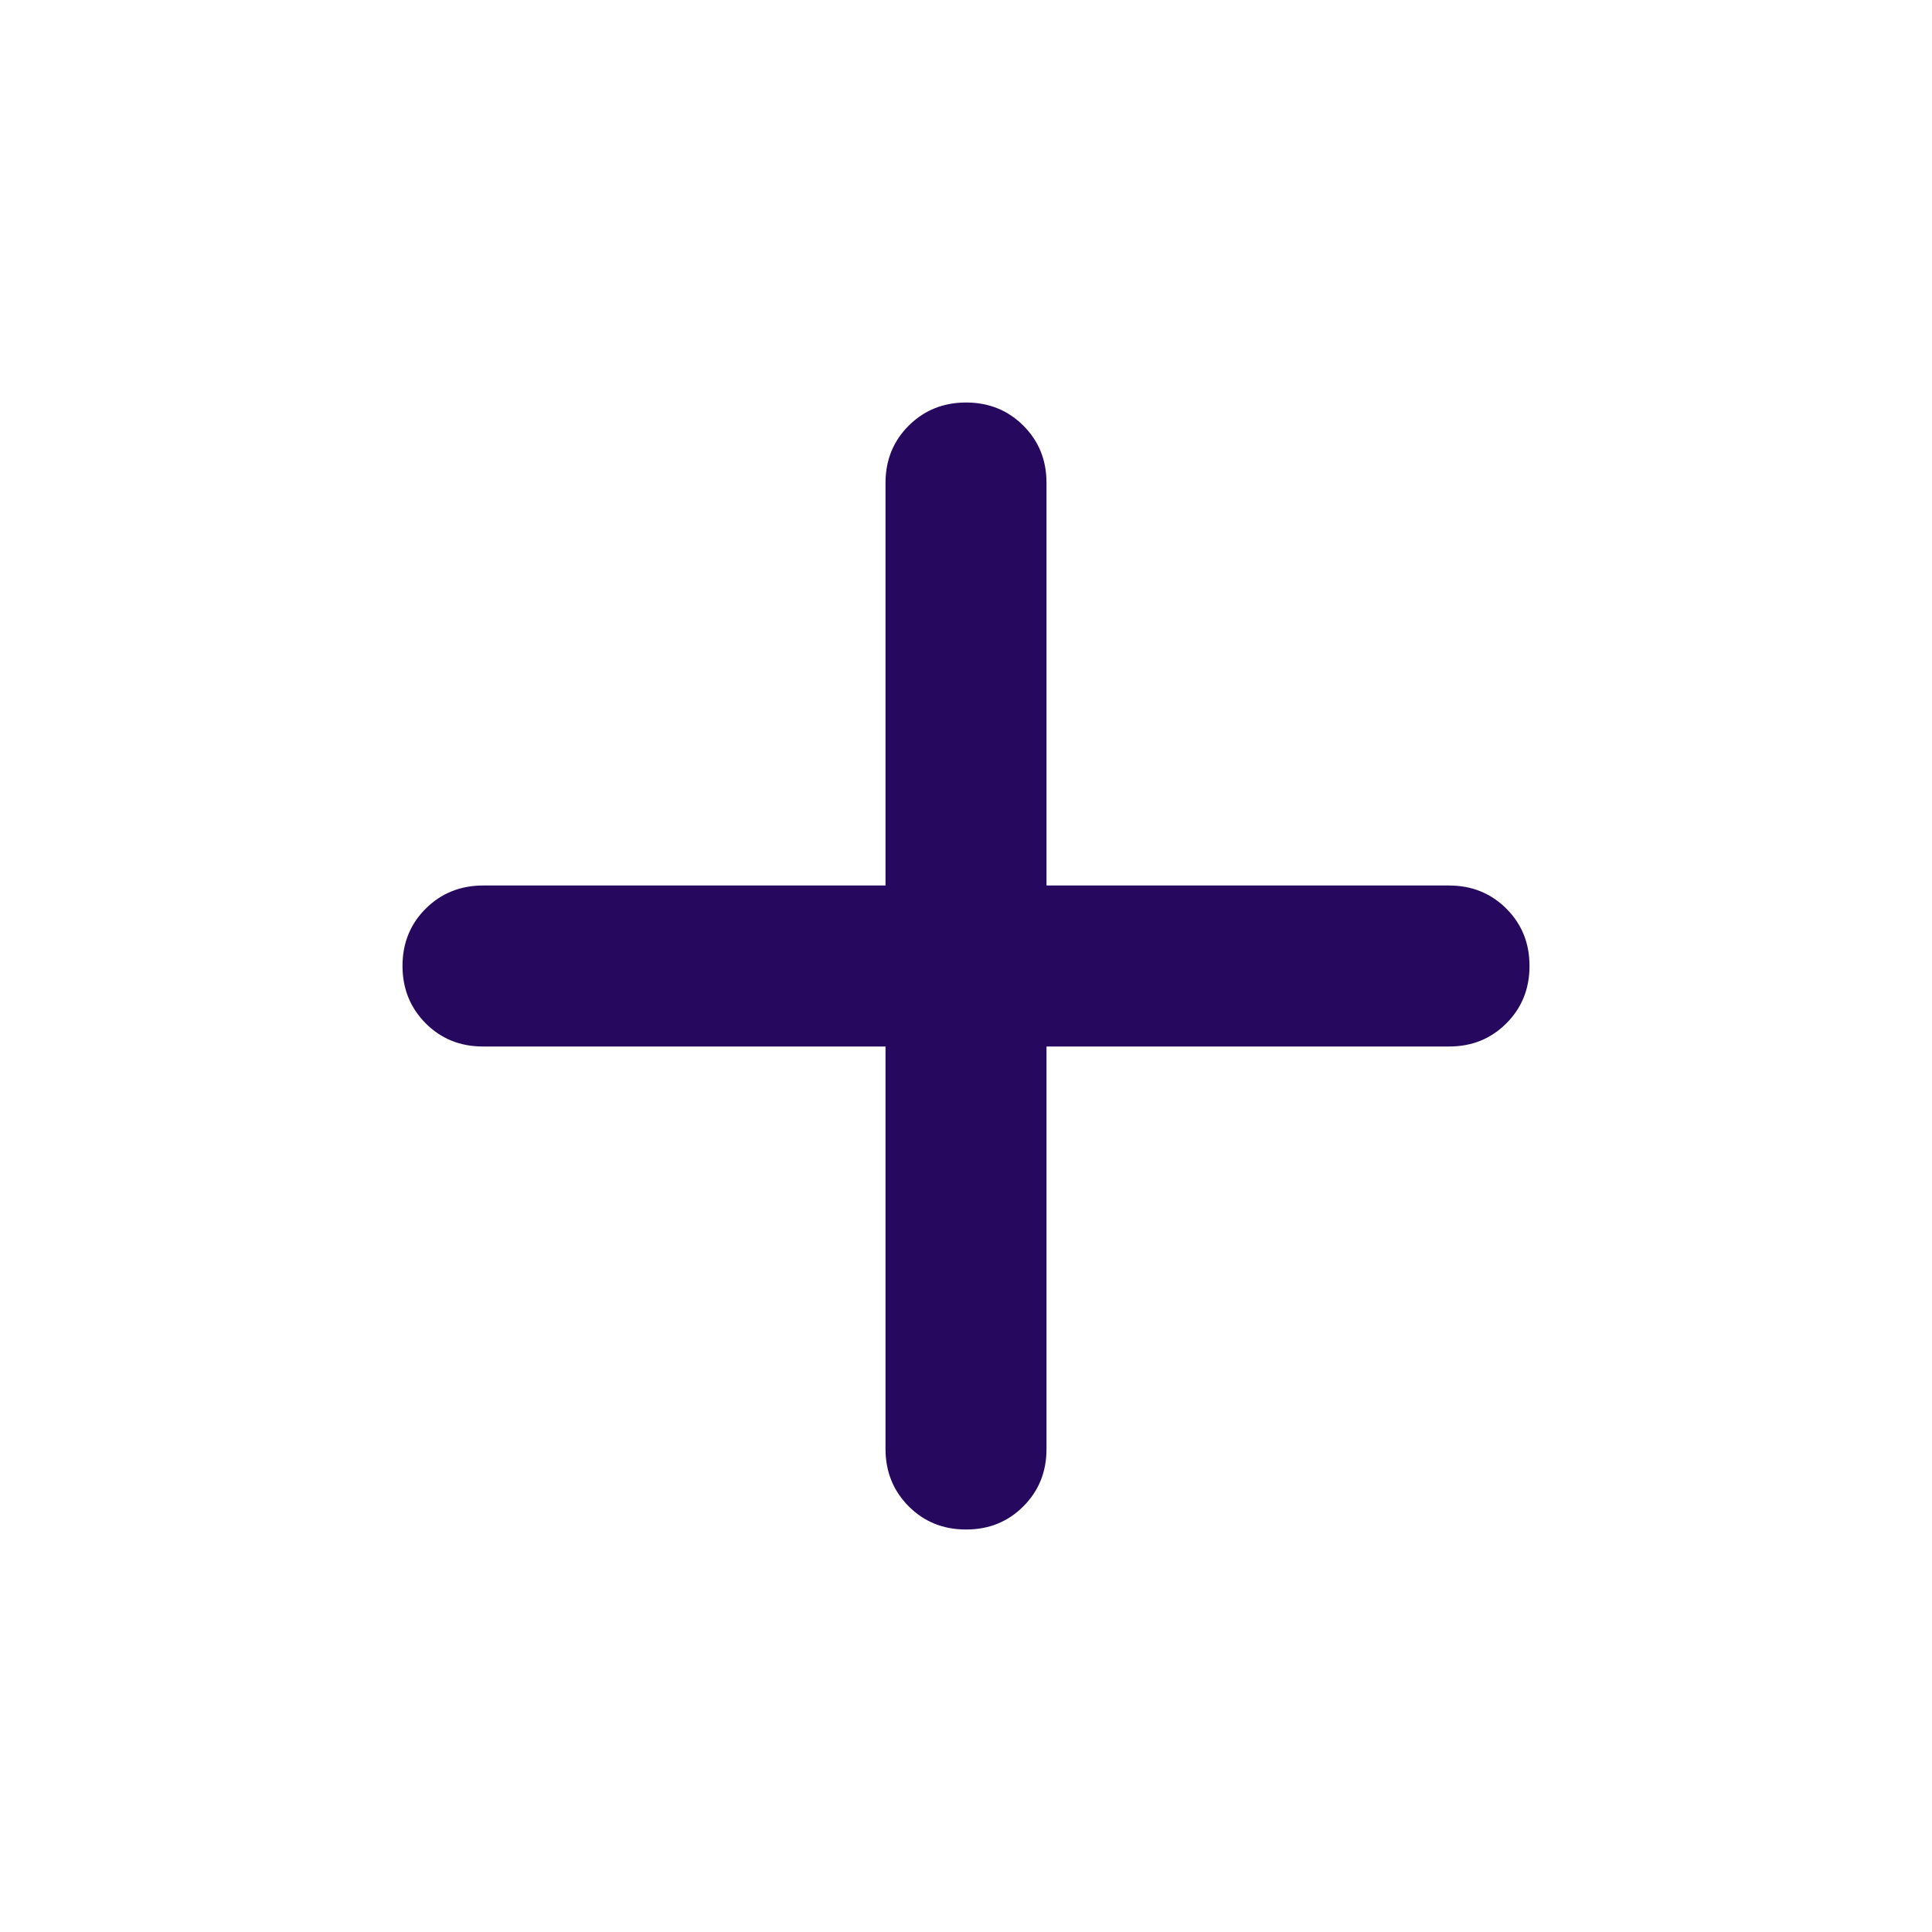
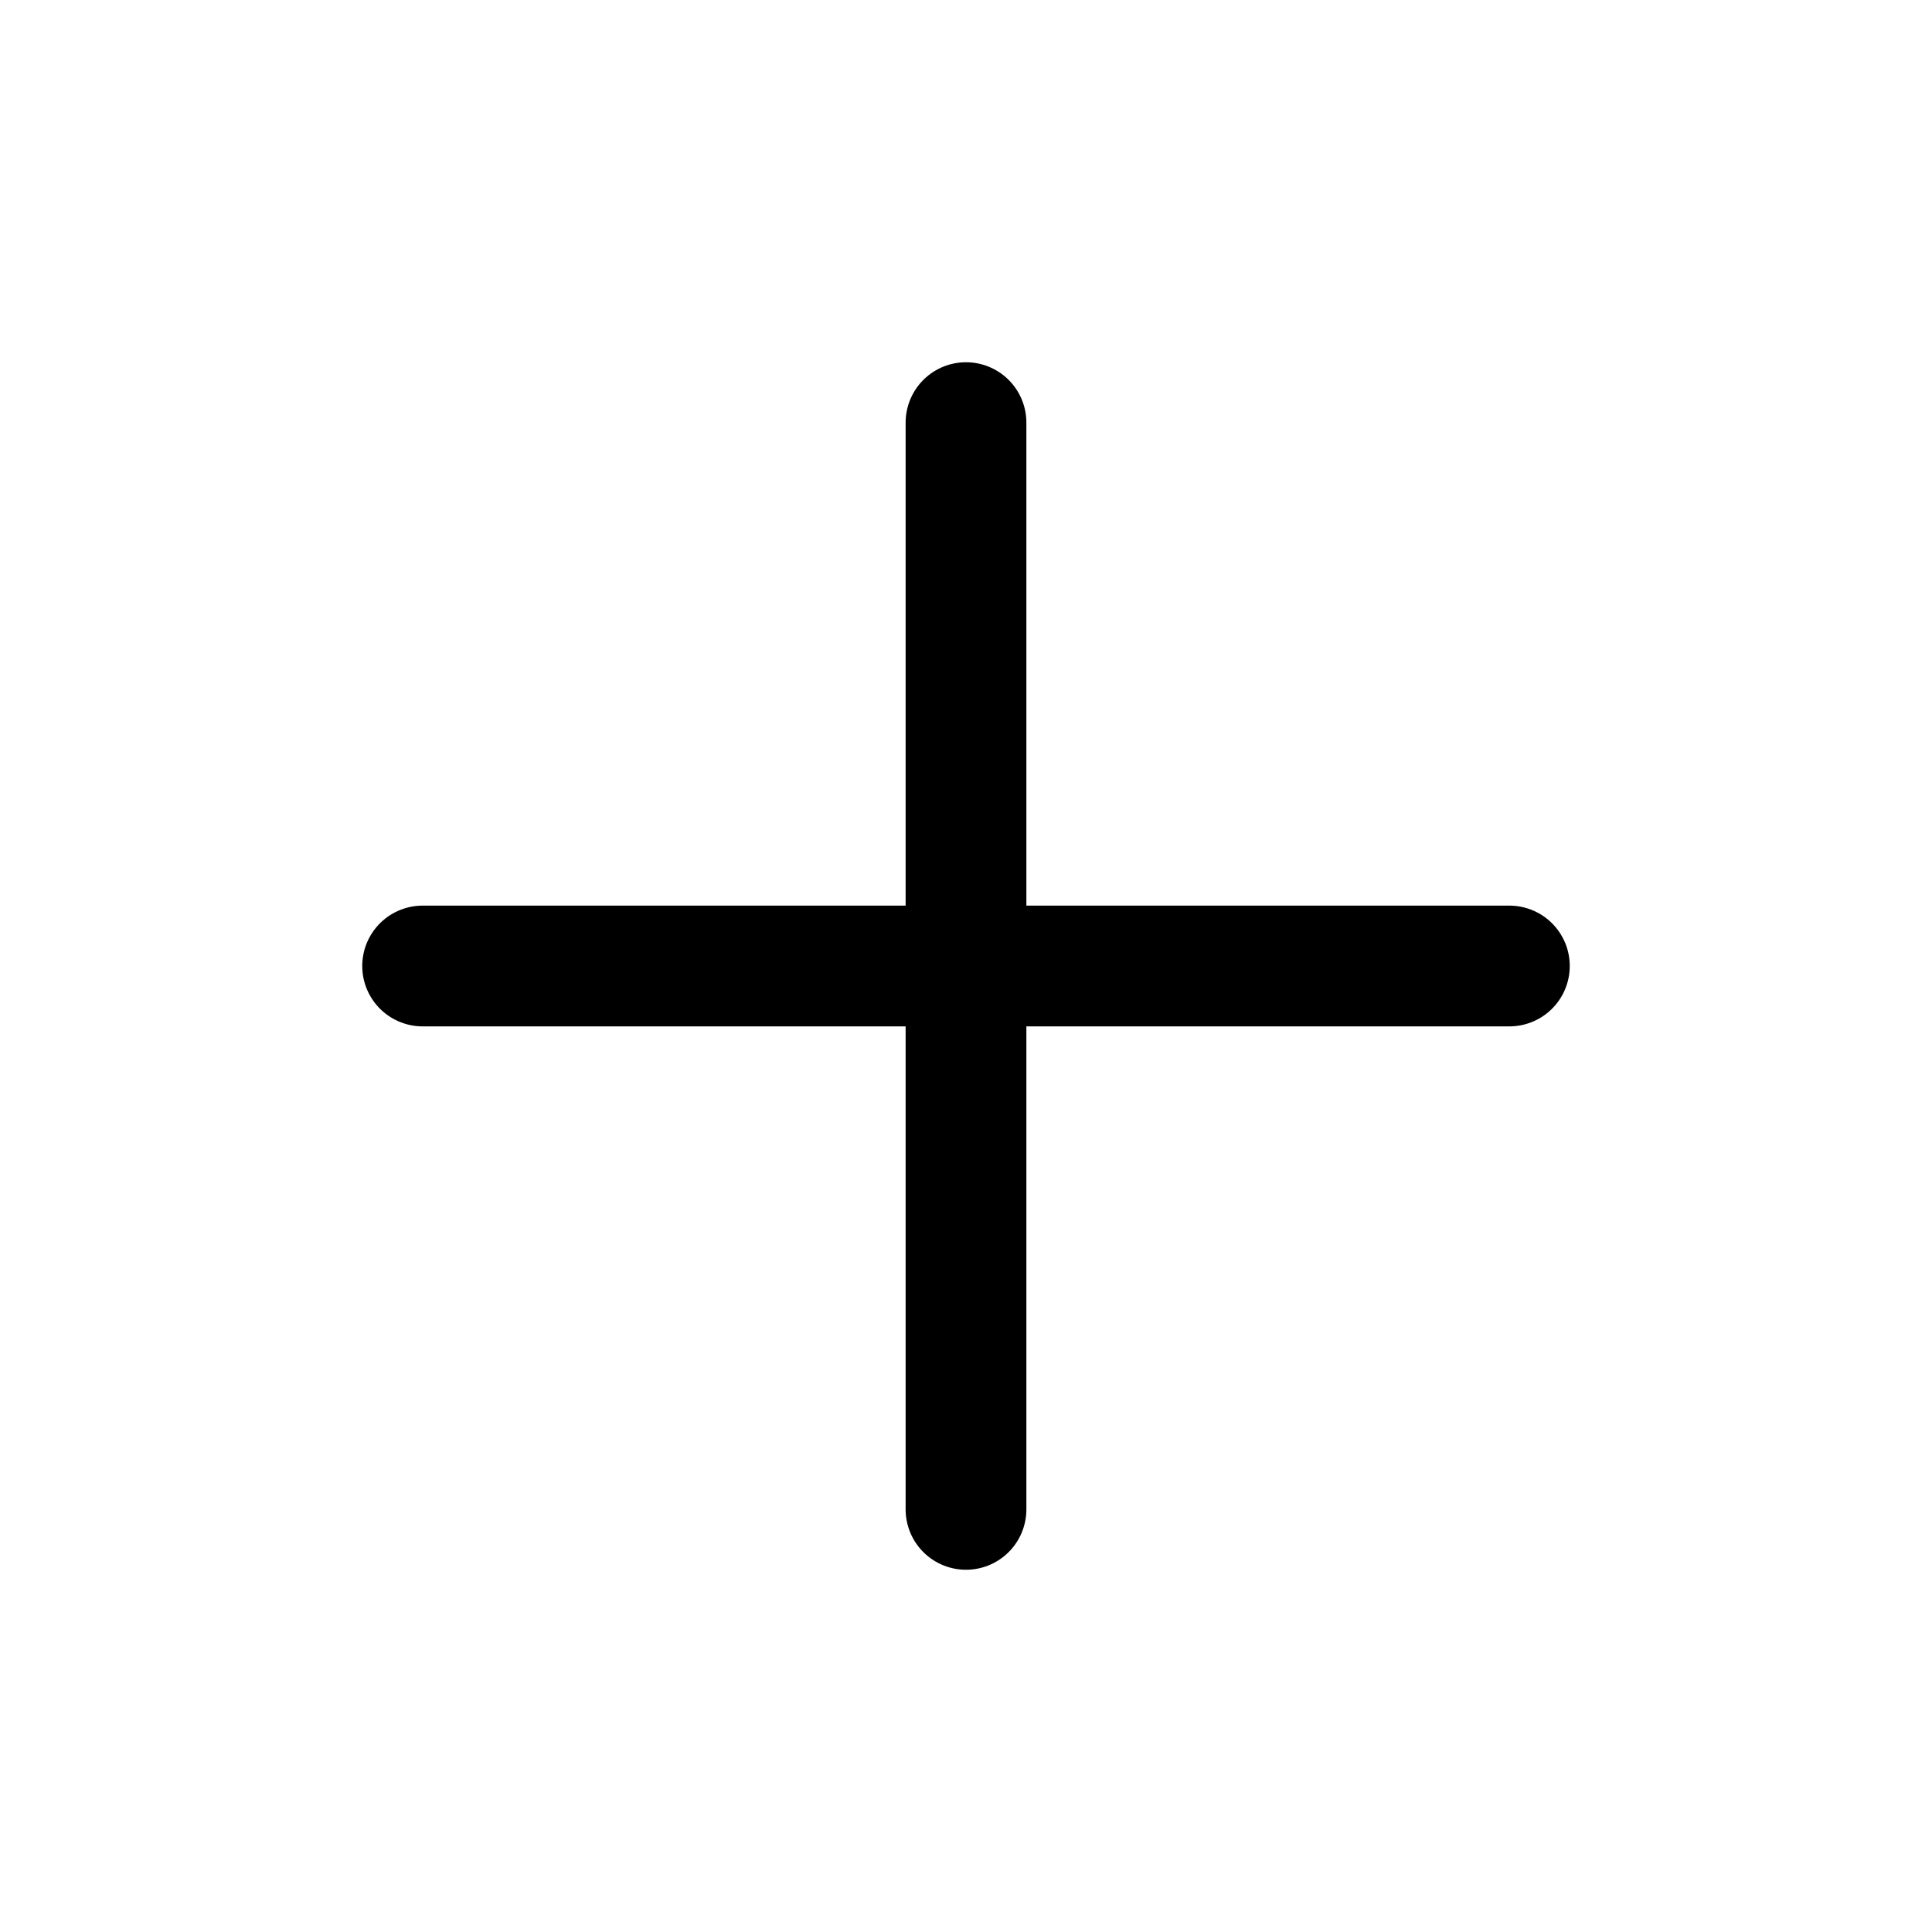
- <svg xmlns="http://www.w3.org/2000/svg" width="128" height="128" viewBox="0 0 24 24">
-   <path fill="#26095e" d="M11 13H6q-.425 0-.712-.288T5 12q0-.425.288-.712T6 11h5V6q0-.425.288-.712T12 5q.425 0 .713.288T13 6v5h5q.425 0 .713.288T19 12q0 .425-.288.713T18 13h-5v5q0 .425-.288.713T12 19q-.425 0-.712-.288T11 18z" />
+ <svg xmlns="http://www.w3.org/2000/svg" width="128" height="128" viewBox="0 0 512 512">
+   <path fill="none" stroke="#000000" stroke-linecap="round" stroke-linejoin="round" stroke-width="32" d="M256 112v288m144-144H112" />
</svg>
